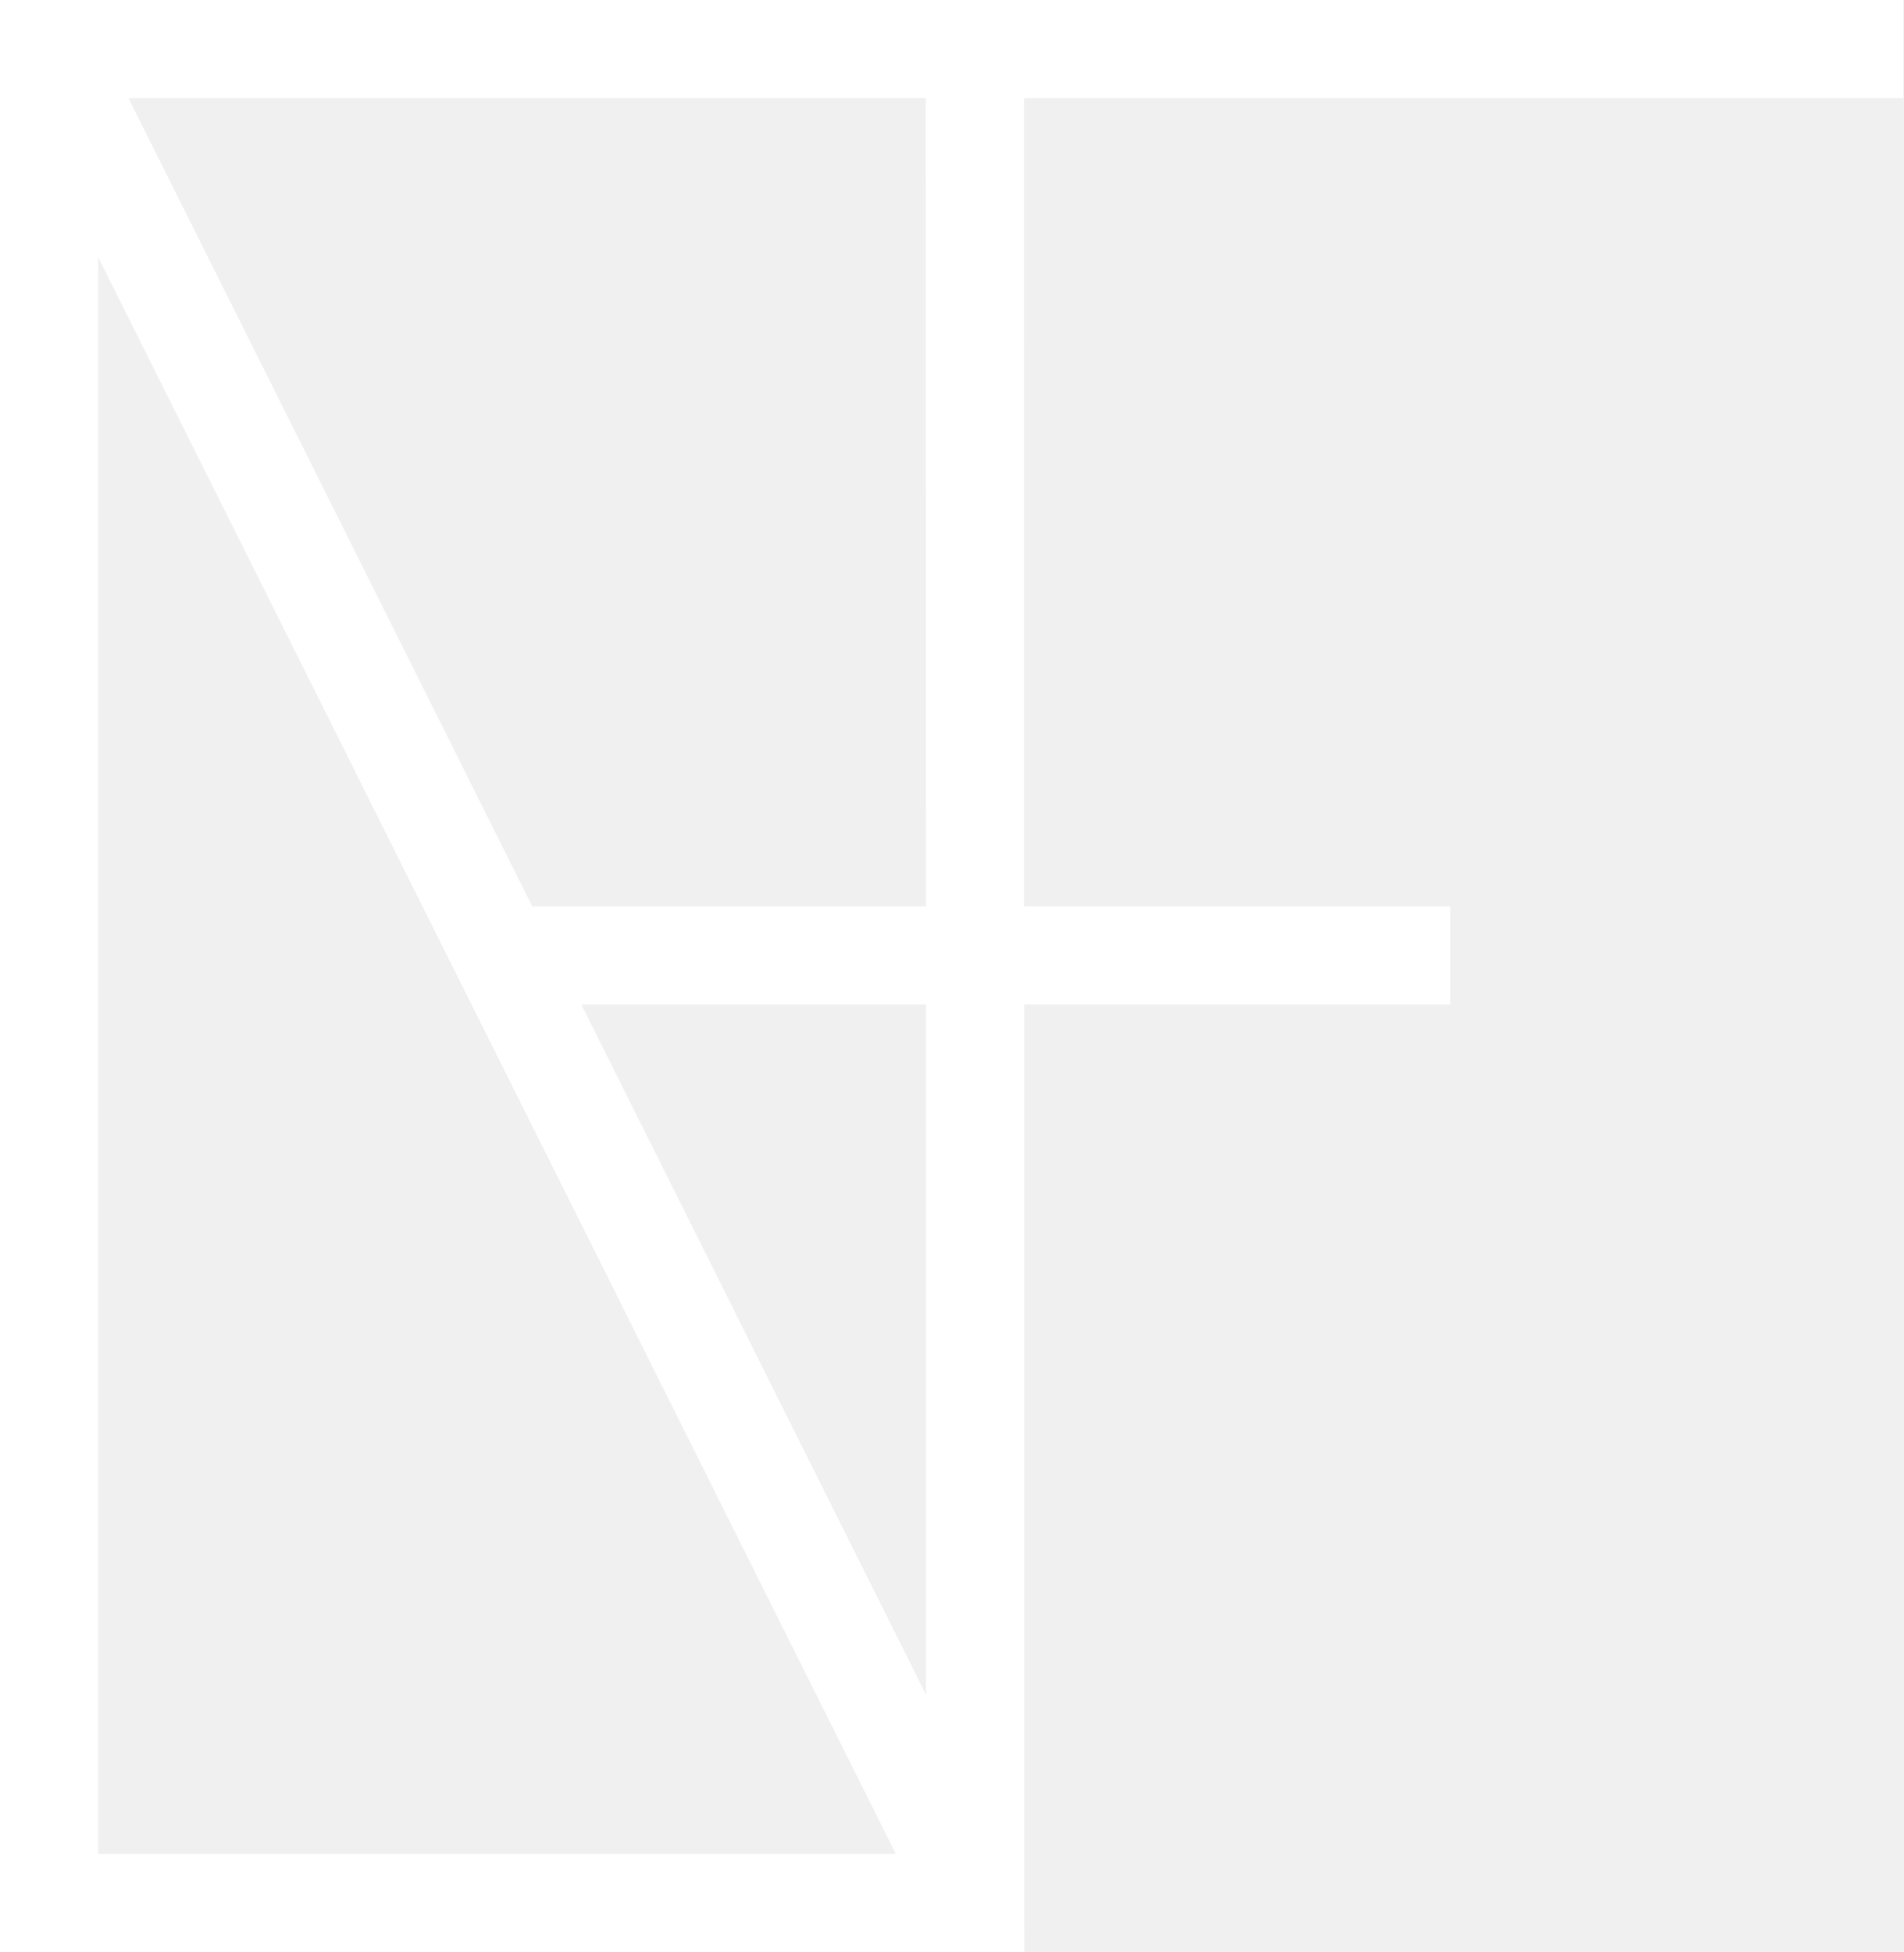
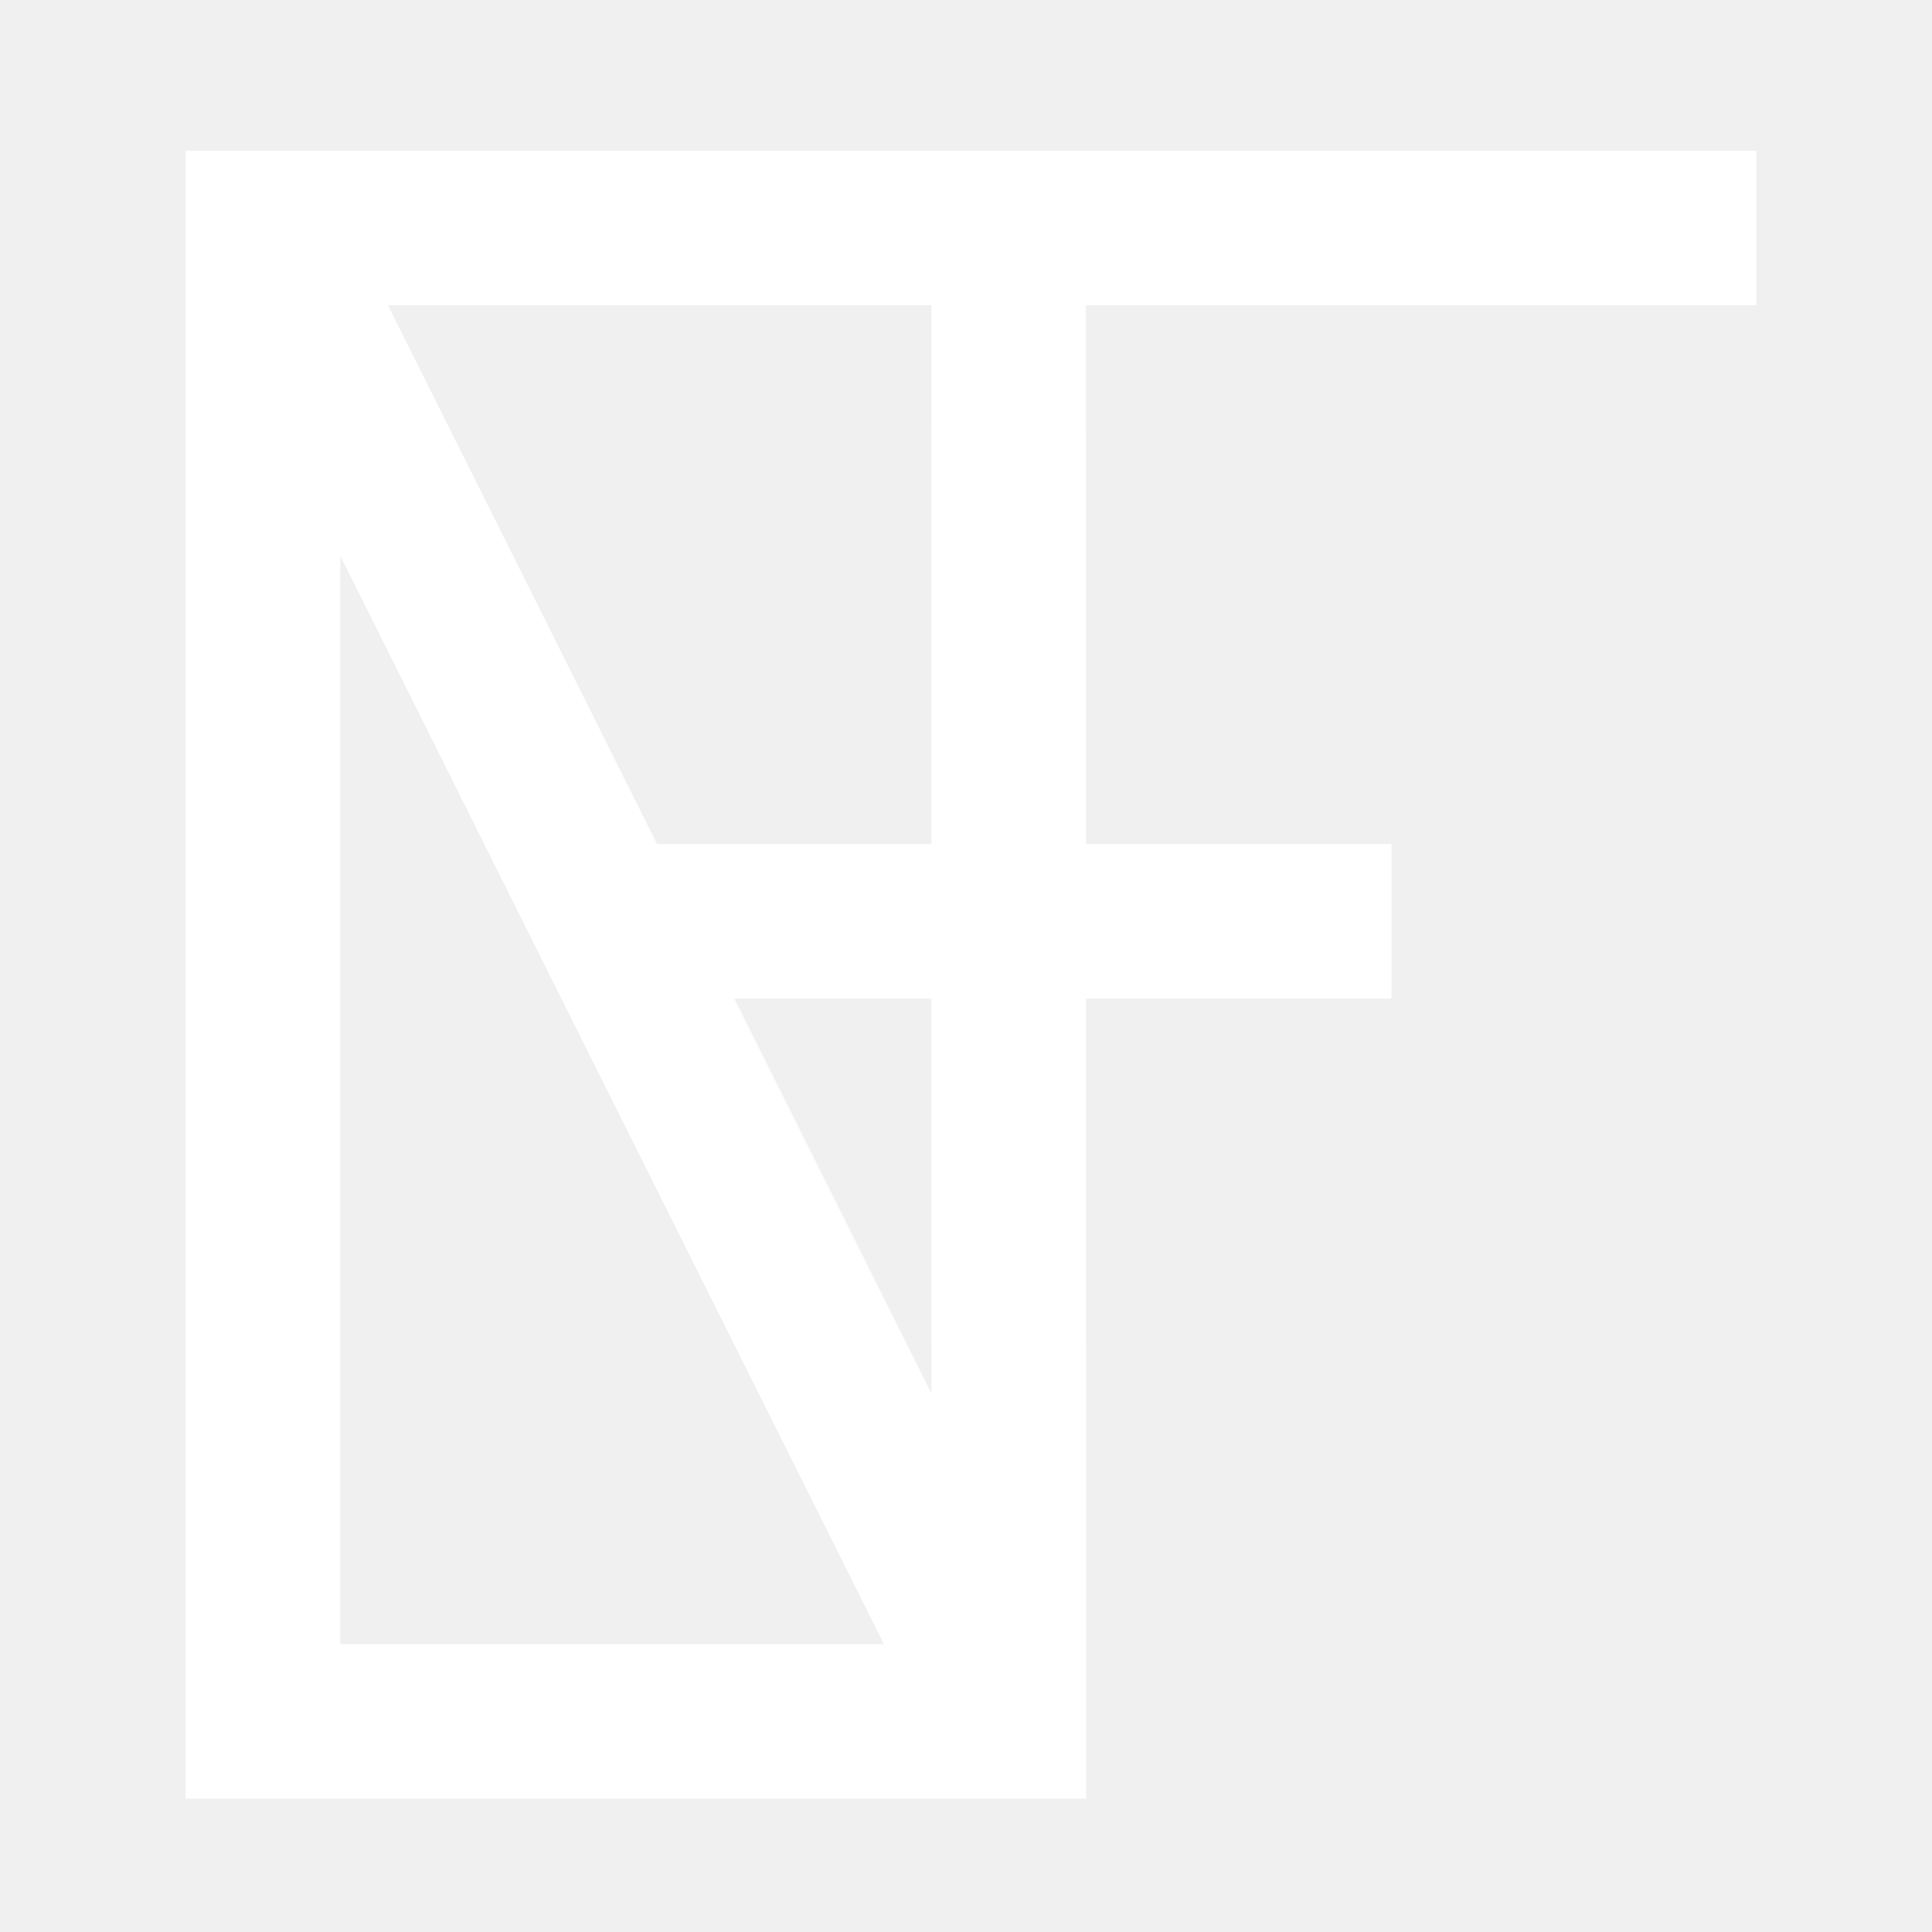
- <svg xmlns="http://www.w3.org/2000/svg" id="Layer_1" data-name="Layer 1" viewBox="0 0 872.5 895">
+ <svg xmlns="http://www.w3.org/2000/svg" viewBox="0 0 1000 1000">
  <defs>
-     <style>.cls-1{fill:none;stroke:#fff;stroke-miterlimit:10;stroke-width:45px;}</style>
+     <style>.cls-1{fill:none;stroke:#fff;stroke-miterlimit:10;stroke-width:80px;}</style>
  </defs>
-   <line class="cls-1" x1="664.85" y1="438.06" x2="230.18" y2="438.06" />
-   <line class="cls-1" x1="22.5" y1="22.5" x2="447.04" y2="872.5" />
-   <polyline class="cls-1" points="446.9 23.5 447.04 872.5 22.5 872.5 22.5 22.5 872.5 22.5" />
+   <g id="White">
+     <line class="cls-1" x1="720.25" y1="476.91" x2="324.97" y2="476.91" />
+     <line class="cls-1" x1="136.1" y1="118" x2="522.18" y2="891" />
+     <polyline class="cls-1" points="522.05 118.91 522.18 891 136.1 891 136.1 118 909.1 118" />
+   </g>
</svg>
